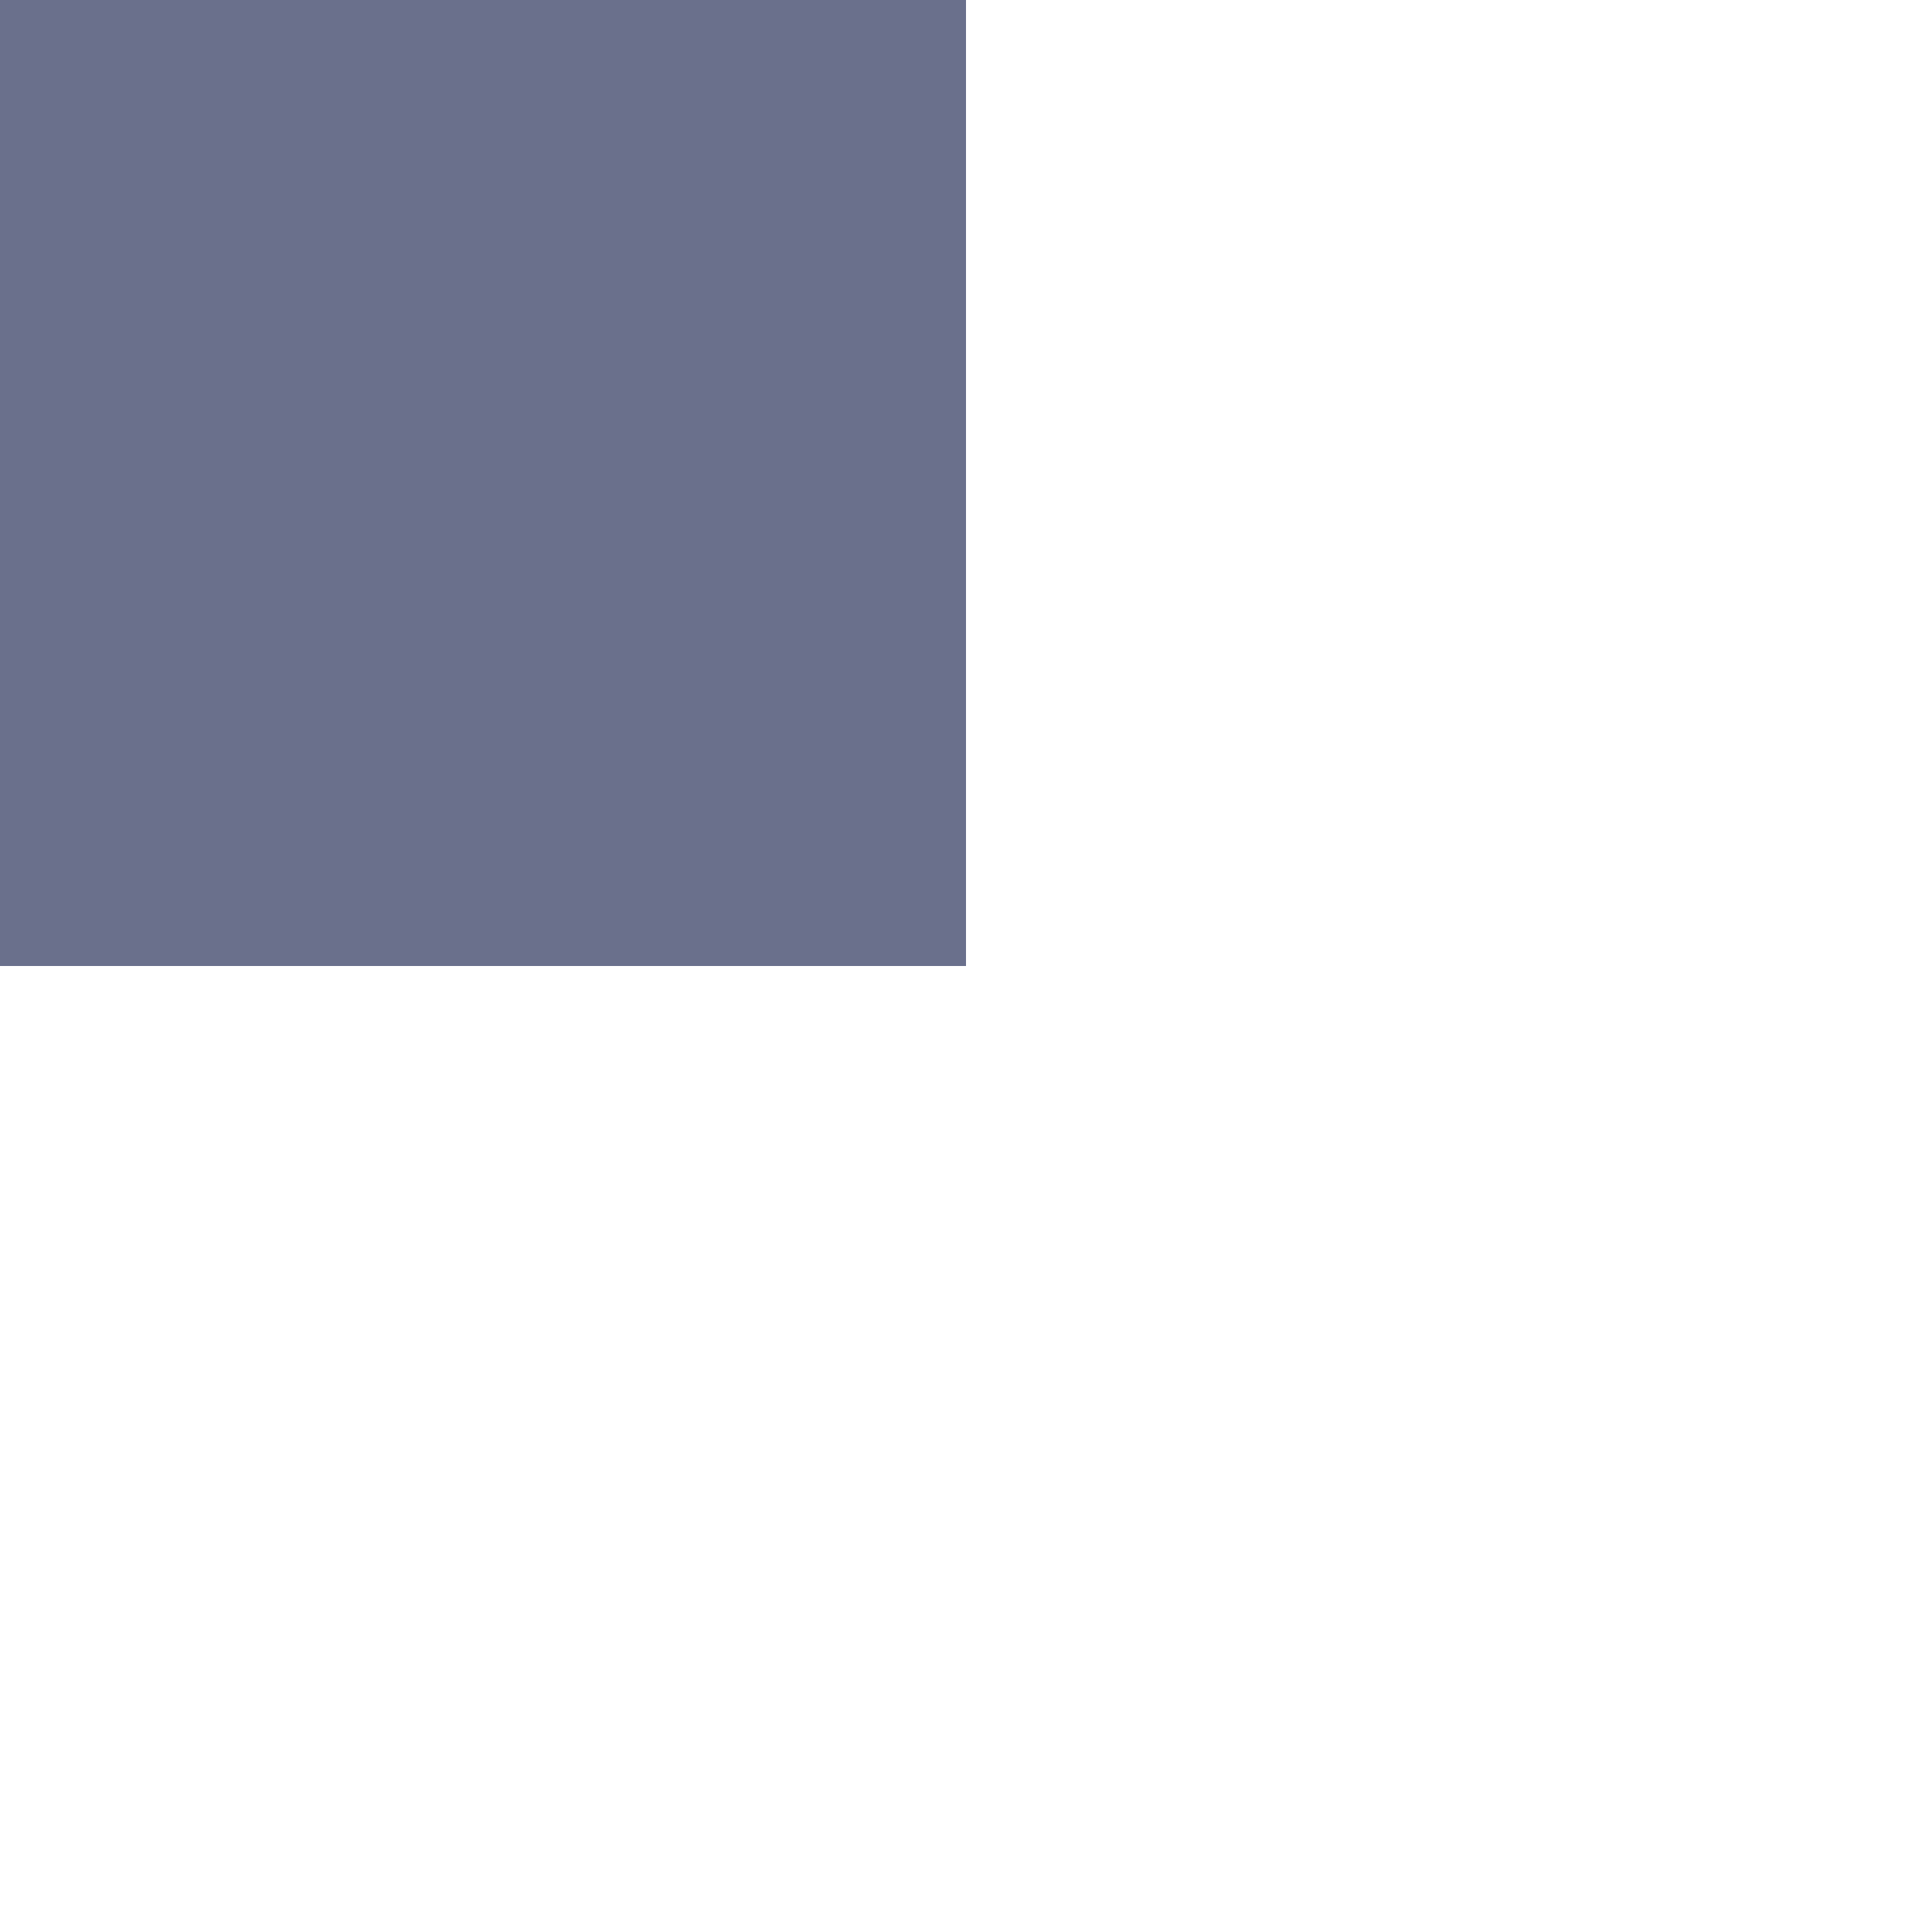
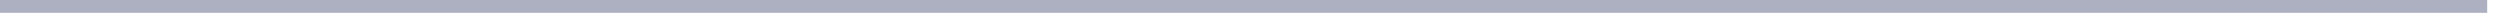
- <svg xmlns="http://www.w3.org/2000/svg" version="1.1" width="2px" height="2px">
-   <g transform="matrix(1 0 0 1 -1165 -525 )">
-     <path d="M 1165.5 525  L 1165.5 526  " stroke-width="1" stroke="#6a708c" fill="none" />
+ <svg xmlns="http://www.w3.org/2000/svg" version="1.1" width="195px" height="2px">
+   <g transform="matrix(1 0 0 1 -1157 -525 )">
+     <path d="M 1157 525.5  L 1351 525.5  " stroke-width="1" stroke="#adb0c1" fill="none" />
  </g>
</svg>
